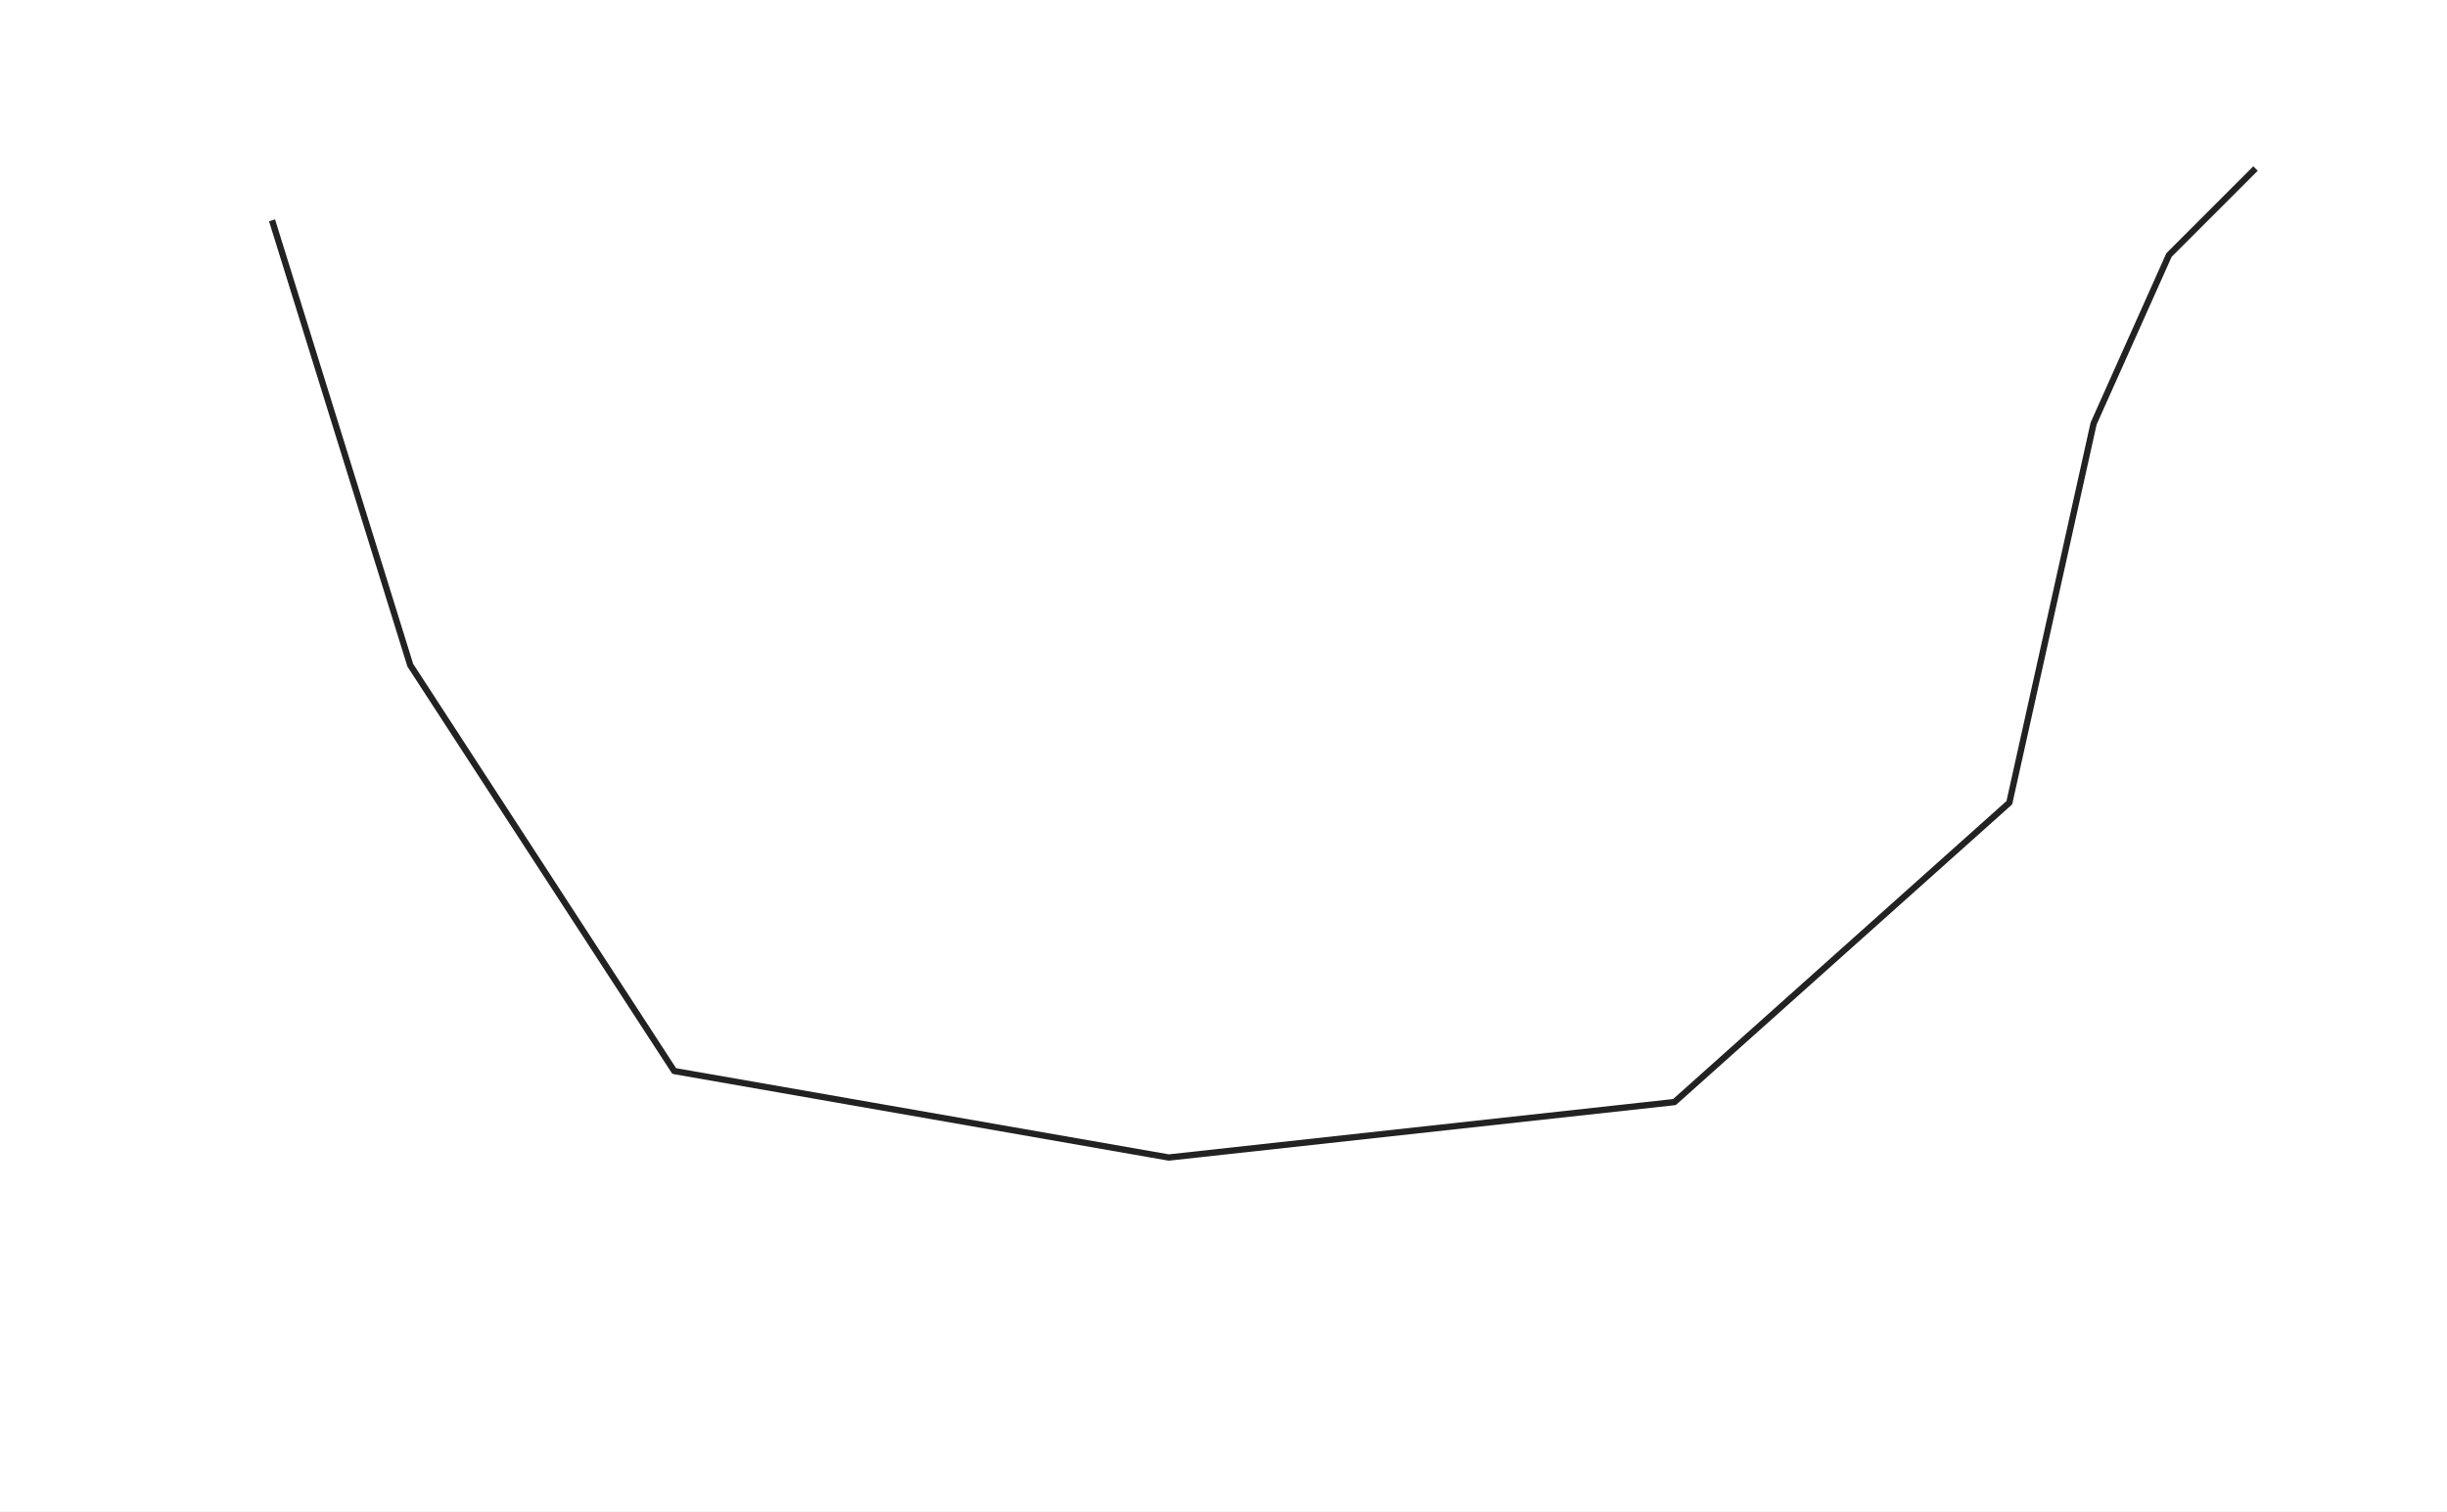
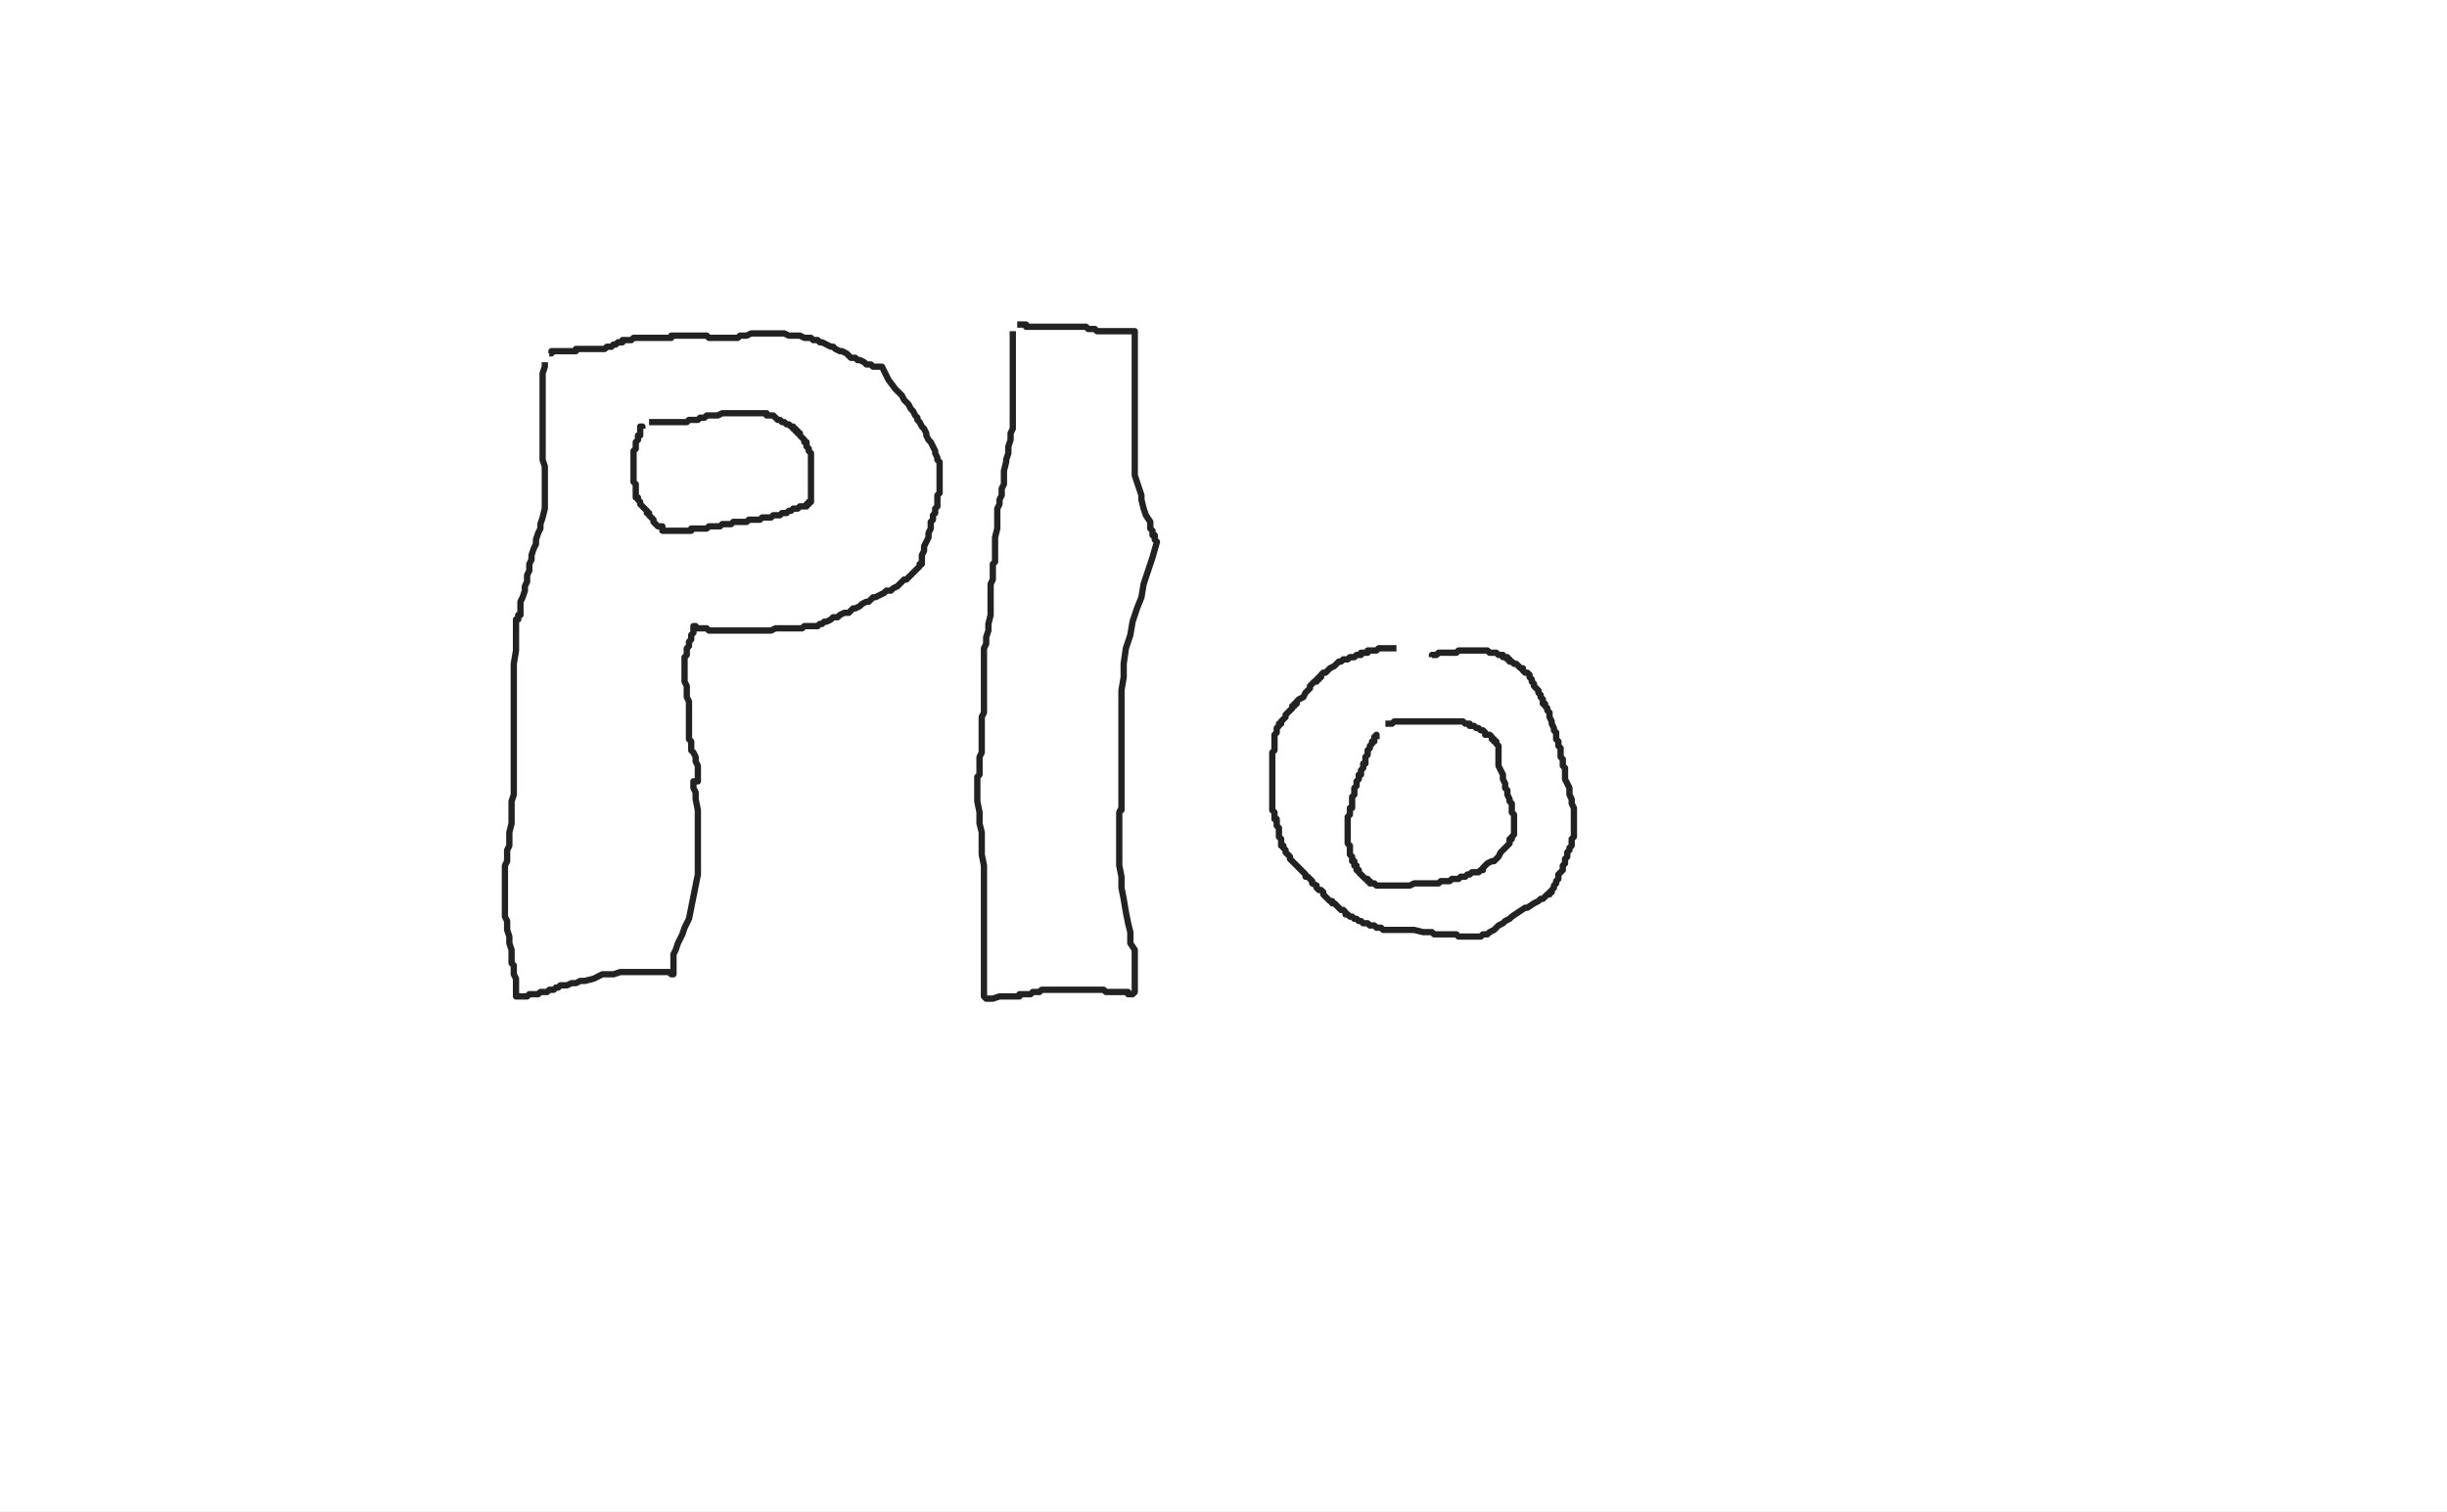
- <svg xmlns="http://www.w3.org/2000/svg" width="777" height="480" style="">
+ <svg xmlns="http://www.w3.org/2000/svg" width="777" height="480">
  <rect id="backgroundrect" width="100%" height="100%" x="0" y="0" fill="#FFFFFF" stroke="none" />
  <g style="" class="currentLayer">
-     <path fill="none" fill-opacity="1" stroke="#222222" stroke-opacity="1" stroke-width="2" stroke-dasharray="none" stroke-linejoin="round" stroke-linecap="butt" stroke-dashoffset="" fill-rule="nonzero" opacity="1" marker-start="" marker-mid="" marker-end="" id="svg_1" d="M 86.383 69.972 L 130.282 211.268 L 214.085 340.141 L 371.127 367.606 L 531.69 350 L 638.028 254.93 L 664.789 134.507 L 688.732 80.986 L 716.197 53.521" style="color: rgb(0, 0, 0);" />
+     <polyline fill="none" stroke="#222222" stroke-width="2" stroke-linejoin="round" stroke-dashoffset="" fill-rule="nonzero" marker-start="" marker-mid="" marker-end="" id="svg_1" points="173.003,115.042 173.003,115.042 173.003,115.746 173.003,116.451 172.299,118.563 172.299,119.972 172.299,122.084 172.299,123.493 172.299,124.901 172.299,127.014 172.299,129.127 172.299,131.239 172.299,133.352 172.299,134.761 172.299,136.873 172.299,138.282 172.299,140.394 172.299,143.211 172.299,143.915 172.299,146.028 173.003,148.141 173.003,149.549 173.003,150.958 173.003,153.07 173.003,154.479 173.003,157.296 173.003,158 173.003,159.408 173.003,161.521 172.299,164.338 171.594,166.451 171.594,167.859 170.89,169.268 170.186,171.38 170.186,172.789 169.482,174.197 168.777,176.31 168.777,177.718 168.073,179.127 168.073,181.239 167.369,182.648 167.369,184.761 166.665,186.169 166.665,187.577 165.961,189.69 165.256,191.099 165.256,192.507 165.256,193.915 165.256,195.324 164.552,195.324 164.552,196.028 164.552,196.732 164.552,196.732 164.552,196.732 164.552,196.732 164.552,196.732 163.848,196.732 163.848,196.732 163.848,198.141 163.848,199.549 163.848,200.958 163.848,203.775 163.848,206.592 163.144,210.817 163.144,215.746 163.144,220.676 163.144,225.606 163.144,229.831 163.144,231.944 163.144,235.465 163.144,238.282 163.144,241.099 163.144,243.211 163.144,246.732 163.144,247.437 163.144,249.549 163.144,250.958 163.144,252.366 162.439,254.479 162.439,256.592 162.439,258 162.439,260.113 162.439,261.521 161.735,264.338 161.735,265.746 161.735,267.155 161.735,268.563 161.031,269.972 161.031,271.38 161.031,272.789 161.031,273.493 160.327,274.901 160.327,275.606 160.327,276.31 160.327,277.014 160.327,277.718 160.327,278.423 160.327,279.127 160.327,279.831 160.327,279.831 160.327,280.535 160.327,281.239 160.327,281.944 160.327,282.648 160.327,283.352 160.327,283.352 160.327,284.056 160.327,284.056 160.327,284.761 160.327,284.761 160.327,284.761 160.327,284.761 160.327,285.465 160.327,286.873 160.327,288.986 160.327,291.099 161.031,292.507 161.031,294.62 161.031,295.324 161.735,297.437 161.735,299.549 162.439,301.662 162.439,303.775 162.439,305.887 163.144,306.592 163.144,308.704 163.144,309.408 163.848,310.817 163.848,311.521 163.848,312.225 163.848,313.634 163.848,313.634 163.848,314.338 163.848,314.338 163.848,315.042 163.848,315.042 163.848,315.042 163.848,315.042 163.848,315.746 163.848,315.746 163.848,315.746 163.848,315.746 163.848,316.451 163.848,316.451 163.848,316.451 163.848,316.451 164.552,316.451 165.256,316.451 165.961,316.451 166.665,316.451 167.369,316.451 168.073,315.746 168.777,315.746 170.186,315.746 170.89,315.746 171.594,315.042 173.003,315.042 173.707,315.042 174.411,314.338 175.115,314.338 175.82,314.338 176.524,313.634 177.228,313.634 177.932,312.93 179.341,312.93 180.045,312.93 181.454,312.225 182.862,312.225 184.27,311.521 185.679,311.521 188.496,310.817 189.904,310.113 191.313,309.408 193.425,309.408 194.834,309.408 196.946,308.704 198.355,308.704 199.763,308.704 200.468,308.704 201.172,308.704 201.876,308.704 202.58,308.704 202.58,308.704 203.284,308.704 203.989,308.704 203.989,308.704 203.989,308.704 204.693,308.704 204.693,308.704 205.397,308.704 205.397,308.704 205.397,308.704 206.101,308.704 206.101,308.704 206.101,308.704 206.101,308.704 206.806,308.704 206.806,308.704 206.806,308.704 207.51,308.704 208.214,308.704 208.918,308.704 209.623,308.704 210.327,308.704 211.031,308.704 211.735,308.704 212.439,308.704 212.439,308.704 213.144,309.408 213.144,309.408 213.144,309.408 213.848,309.408 213.848,309.408 213.848,308.704 213.848,308 213.848,308 213.848,306.592 213.848,305.183 213.848,303.07 214.552,301.662 215.256,299.549 216.665,296.732 217.369,294.62 218.777,291.803 219.482,288.282 220.186,284.761 220.89,281.239 221.594,277.718 221.594,274.197 221.594,269.972 221.594,265.746 221.594,262.225 221.594,258.704 221.594,257.296 220.89,253.775 220.89,251.662 220.186,250.253 220.186,248.141 220.186,248.141 220.89,248.141 220.89,248.141 220.89,248.141 220.89,248.141 221.594,248.141 221.594,248.141 221.594,248.141 221.594,248.141 221.594,248.141 221.594,247.437 221.594,246.732 221.594,245.324 221.594,244.62 221.594,243.211 220.89,241.803 220.89,240.394 220.186,238.986 219.482,238.282 219.482,236.873 219.482,235.465 218.777,234.761 218.777,234.056 218.777,232.648 218.777,231.944 218.777,231.239 218.777,229.831 218.777,228.423 218.777,227.014 218.777,225.606 218.777,224.197 218.777,222.789 218.073,221.38 218.073,219.972 218.073,218.563 218.073,217.859 217.369,216.451 217.369,215.042 217.369,214.338 217.369,213.634 217.369,212.93 217.369,212.225 217.369,211.521 217.369,211.521 217.369,210.817 217.369,210.113 217.369,209.408 217.369,208.704 218.073,208 218.073,206.592 218.073,205.887 218.777,205.183 218.777,203.775 219.482,203.07 219.482,202.366 219.482,201.662 220.186,200.958 220.186,200.254 220.186,200.254 220.186,199.549 220.186,199.549 220.186,199.549 220.186,198.845 220.186,198.845 220.89,198.845 220.89,198.845 220.89,198.845 220.89,198.845 220.89,198.845 220.89,199.549 221.594,199.549 221.594,199.549 222.299,199.549 223.003,199.549 224.411,199.549 225.115,200.254 225.82,200.254 226.524,200.254 227.932,200.254 227.932,200.254 229.341,200.254 230.045,200.254 230.749,200.254 231.454,200.254 232.158,200.254 232.862,200.254 234.27,200.254 235.679,200.254 237.792,200.254 239.2,200.254 239.904,200.254 242.017,200.254 243.425,200.254 244.834,200.254 246.242,199.549 246.946,199.549 247.651,199.549 249.059,199.549 249.763,199.549 250.468,199.549 251.172,199.549 251.876,199.549 252.58,199.549 253.989,199.549 254.693,199.549 255.397,198.845 256.806,198.845 257.51,198.845 258.214,198.845 259.623,198.845 260.327,198.141 261.031,198.141 261.735,197.437 262.439,197.437 263.848,196.732 264.552,196.028 265.961,196.028 266.665,195.324 268.073,194.62 269.482,194.62 270.186,193.915 270.89,193.211 271.594,193.211 273.003,192.507 273.003,192.507 273.707,191.803 275.115,191.099 275.82,191.099 277.228,189.69 277.932,189.69 279.341,188.986 280.749,188.282 281.454,187.577 282.862,187.577 283.566,186.873 284.975,186.169 285.679,185.465 286.383,184.761 287.087,184.056 287.792,184.056 288.496,183.352 289.2,182.648 289.904,181.944 291.313,180.535 292.017,179.831 292.017,179.127 292.721,179.127 292.721,179.127 292.721,179.127 292.721,179.127 292.721,178.423 292.721,177.718 292.721,176.31 293.425,174.901 293.425,173.493 294.13,172.084 294.834,170.676 294.834,169.268 295.538,167.859 295.538,167.155 295.538,165.746 296.242,165.042 296.242,164.338 296.242,163.634 296.946,162.93 296.946,162.225 296.946,162.225 296.946,161.521 297.651,160.817 297.651,160.113 297.651,159.408 297.651,158 297.651,157.296 298.355,156.592 298.355,155.887 298.355,154.479 298.355,153.775 298.355,153.07 298.355,152.366 298.355,151.662 298.355,150.254 298.355,149.549 298.355,148.845 298.355,148.141 298.355,146.732 297.651,146.028 297.651,145.324 296.946,143.915 296.946,143.211 296.242,141.803 295.538,140.394 294.834,139.69 294.13,138.282 294.13,137.577 293.425,136.169 292.721,135.465 292.017,134.056 291.313,133.352 291.313,132.648 290.608,131.944 289.904,130.535 289.2,129.831 288.496,128.423 287.087,127.014 286.383,125.606 284.975,124.197 284.27,123.493 282.158,120.676 281.454,119.268 280.045,116.451 280.045,116.451 279.341,116.451 278.637,116.451 277.932,116.451 277.228,116.451 276.524,115.746 275.82,115.746 275.115,115.746 274.411,115.042 273.003,114.338 272.299,114.338 271.594,113.634 270.186,113.634 269.482,112.93 268.777,112.225 267.369,111.521 266.665,111.521 265.256,110.817 264.552,110.113 263.848,110.113 262.439,109.408 261.031,108.704 260.327,108.704 259.623,108 258.214,108 257.51,107.296 256.806,107.296 255.397,107.296 253.989,106.592 253.284,106.592 251.876,106.592 250.468,106.592 249.059,105.887 247.651,105.887 246.242,105.887 245.538,105.887 244.834,105.887 243.425,105.887 242.721,105.887 242.017,105.887 240.608,105.887 239.904,105.887 239.2,105.887 238.496,105.887 237.087,106.592 236.383,106.592 234.975,106.592 234.27,107.296 233.566,107.296 232.158,107.296 232.158,107.296 231.454,107.296 230.749,107.296 230.045,107.296 229.341,107.296 228.637,107.296 227.932,107.296 226.524,107.296 225.115,107.296 224.411,106.592 223.707,106.592 223.003,106.592 221.594,106.592 220.89,106.592 220.186,106.592 219.482,106.592 218.073,106.592 217.369,106.592 216.665,106.592 215.961,106.592 215.961,106.592 215.256,106.592 214.552,106.592 213.848,106.592 213.144,106.592 213.144,107.296 212.439,107.296 211.735,107.296 211.031,107.296 210.327,107.296 209.623,107.296 209.623,107.296 208.918,107.296 208.214,107.296 207.51,107.296 207.51,107.296 206.806,107.296 206.101,107.296 205.397,107.296 205.397,107.296 204.693,107.296 203.989,107.296 203.284,107.296 202.58,107.296 201.876,107.296 201.172,107.296 201.172,107.296 200.468,108 199.763,108 199.059,108 198.355,108 197.651,108 197.651,108.704 196.946,108.704 196.242,108.704 195.538,109.408 194.834,109.408 194.834,109.408 194.13,110.113 193.425,110.113 192.721,110.113 192.721,110.113 192.017,110.817 192.017,110.817 192.017,110.817 192.017,110.817 191.313,110.817 191.313,110.817 191.313,110.817 190.608,110.817 190.608,110.817 190.608,110.817 190.608,110.817 189.904,110.817 189.904,110.817 189.904,110.817 189.2,110.817 189.2,110.817 189.2,110.817 189.2,110.817 188.496,110.817 188.496,110.817 187.792,110.817 187.792,110.817 187.087,110.817 187.087,110.817 186.383,110.817 186.383,110.817 185.679,110.817 185.679,110.817 185.679,110.817 184.975,110.817 184.975,110.817 184.27,110.817 184.27,110.817 184.27,110.817 183.566,110.817 183.566,110.817 182.862,110.817 182.862,111.521 182.862,111.521 182.158,111.521 182.158,111.521 181.454,111.521 181.454,111.521 181.454,111.521 180.749,111.521 180.749,111.521 180.749,111.521 180.045,111.521 180.045,111.521 180.045,111.521 179.341,111.521 179.341,111.521 179.341,111.521 179.341,111.521 178.637,111.521 178.637,111.521 178.637,111.521 177.932,111.521 177.932,111.521 177.932,111.521 177.228,111.521 177.228,111.521 177.228,111.521 177.228,111.521 176.524,111.521 176.524,111.521 176.524,111.521 176.524,111.521 175.82,111.521 175.82,111.521 175.82,111.521 175.82,111.521 175.115,111.521 175.115,111.521 175.115,111.521 175.115,111.521 175.115,112.225 174.411,112.225 174.411,112.225 174.411,112.225 174.411,112.225 " style="color: rgb(0, 0, 0);" />
+     <polyline fill="none" stroke="#222222" stroke-width="2" stroke-linejoin="round" stroke-dashoffset="" fill-rule="nonzero" marker-start="" marker-mid="" marker-end="" id="svg_2" points="206.101,134.056 206.806,134.056 206.806,134.056 206.806,134.056 207.51,134.056 208.214,134.056 208.214,134.056 208.918,134.056 209.623,134.056 210.327,134.056 211.735,134.056 212.439,134.056 213.144,134.056 213.848,134.056 214.552,134.056 215.256,134.056 215.961,134.056 216.665,134.056 217.369,134.056 217.369,134.056 218.073,134.056 218.777,133.352 218.777,133.352 219.482,133.352 220.186,133.352 220.186,133.352 220.89,133.352 220.89,133.352 221.594,133.352 221.594,133.352 222.299,132.648 223.003,132.648 223.707,132.648 224.411,131.944 225.115,131.944 225.82,131.944 226.524,131.944 227.228,131.944 227.932,131.944 229.341,131.239 230.045,131.239 230.749,131.239 231.454,131.239 232.862,131.239 233.566,131.239 234.27,131.239 234.975,131.239 235.679,131.239 236.383,131.239 237.087,131.239 237.087,131.239 237.792,131.239 237.792,131.239 238.496,131.239 238.496,131.239 239.2,131.239 239.904,131.239 239.904,131.239 239.904,131.239 240.608,131.239 240.608,131.239 240.608,131.239 241.313,131.239 241.313,131.239 242.017,131.239 242.017,131.239 242.721,131.239 242.721,131.239 243.425,131.239 243.425,131.944 244.13,131.944 244.13,131.944 244.834,131.944 245.538,131.944 245.538,131.944 245.538,131.944 246.242,132.648 246.242,132.648 246.242,132.648 246.946,133.352 246.946,133.352 247.651,133.352 247.651,133.352 247.651,133.352 248.355,134.056 249.059,134.056 249.059,134.056 249.763,134.761 250.468,134.761 250.468,134.761 251.172,135.465 251.172,135.465 251.876,135.465 251.876,135.465 251.876,136.169 252.58,136.169 252.58,136.169 252.58,136.873 252.58,136.873 253.284,136.873 253.284,137.577 253.989,137.577 253.989,138.282 253.989,138.282 254.693,138.986 254.693,138.986 255.397,139.69 255.397,139.69 255.397,140.394 255.397,140.394 256.101,140.394 256.101,141.099 256.101,141.803 256.101,141.803 256.806,142.507 256.806,142.507 256.806,143.211 256.806,143.211 257.51,143.915 257.51,144.62 257.51,145.324 257.51,146.028 257.51,146.732 257.51,147.437 257.51,148.141 257.51,148.845 257.51,149.549 257.51,150.958 257.51,151.662 257.51,152.366 257.51,153.775 257.51,154.479 257.51,155.183 257.51,155.887 257.51,156.592 257.51,157.296 257.51,157.296 257.51,158 257.51,158.704 257.51,158.704 257.51,158.704 257.51,159.408 256.806,159.408 256.806,159.408 256.806,160.113 256.806,160.113 256.101,160.113 256.101,160.113 256.101,160.113 256.101,160.817 256.101,160.817 256.101,160.817 255.397,160.817 254.693,160.817 254.693,160.817 253.989,160.817 253.284,161.521 252.58,161.521 251.876,161.521 251.172,162.225 250.468,162.225 249.763,162.93 249.059,162.93 248.355,162.93 248.355,162.93 247.651,163.634 246.946,163.634 246.242,163.634 245.538,163.634 244.834,164.338 244.13,164.338 243.425,164.338 242.721,164.338 242.017,164.338 241.313,165.042 240.608,165.042 239.904,165.042 239.2,165.042 237.792,165.042 237.087,165.746 236.383,165.746 234.975,165.746 234.27,165.746 232.862,165.746 232.158,166.451 230.749,166.451 230.045,166.451 229.341,166.451 228.637,167.155 227.932,167.155 227.228,167.155 226.524,167.155 225.82,167.155 225.115,167.155 224.411,167.859 223.707,167.859 223.003,167.859 222.299,167.859 221.594,167.859 220.89,167.859 220.186,167.859 219.482,167.859 219.482,168.563 218.777,168.563 218.073,168.563 217.369,168.563 217.369,168.563 216.665,168.563 216.665,168.563 215.961,168.563 215.961,168.563 215.256,168.563 215.256,168.563 214.552,168.563 214.552,168.563 213.848,168.563 213.848,168.563 213.144,168.563 213.144,168.563 213.144,168.563 213.144,168.563 212.439,168.563 212.439,168.563 212.439,168.563 212.439,168.563 211.735,168.563 211.735,168.563 211.735,168.563 211.031,168.563 211.031,168.563 211.031,168.563 211.031,168.563 210.327,168.563 210.327,168.563 210.327,167.859 210.327,167.859 210.327,167.859 210.327,167.155 209.623,167.155 208.918,167.155 208.918,167.155 208.214,166.451 207.51,165.746 207.51,165.042 206.806,164.338 206.806,164.338 206.101,163.634 206.101,162.93 205.397,162.93 205.397,162.93 205.397,162.225 204.693,161.521 204.693,161.521 204.693,161.521 203.989,160.817 203.989,160.817 203.284,160.113 203.284,160.113 203.284,160.113 203.284,159.408 203.284,159.408 202.58,158.704 202.58,158.704 202.58,158 202.58,158 201.876,158 201.876,157.296 201.876,156.592 201.876,156.592 201.876,155.887 201.876,155.887 201.876,155.183 201.876,155.183 201.876,155.183 201.876,154.479 201.876,153.775 201.876,153.775 201.876,153.775 201.172,153.07 201.172,152.366 201.172,152.366 201.172,152.366 201.172,151.662 201.172,151.662 201.172,151.662 201.172,151.662 201.172,150.958 201.172,150.958 201.172,150.958 201.172,150.958 201.172,150.254 201.172,150.254 201.172,149.549 201.172,149.549 201.172,149.549 201.172,148.845 201.172,148.845 201.172,148.845 201.172,148.141 201.172,148.141 201.172,147.437 201.172,147.437 201.172,147.437 201.172,146.732 201.172,146.732 201.172,146.028 201.172,146.028 201.172,146.028 201.172,145.324 201.172,145.324 201.172,145.324 201.172,144.62 201.172,144.62 201.172,143.915 201.172,143.915 201.172,143.915 201.172,143.211 201.172,143.211 201.172,143.211 201.876,142.507 201.876,142.507 201.876,142.507 201.876,142.507 201.876,141.803 201.876,141.803 201.876,141.803 201.876,141.803 201.876,141.099 201.876,141.099 201.876,141.099 201.876,141.099 201.876,140.394 201.876,140.394 201.876,140.394 202.58,139.69 202.58,139.69 202.58,139.69 202.58,139.69 202.58,138.986 202.58,138.986 202.58,138.986 202.58,138.986 202.58,138.986 202.58,138.282 203.284,138.282 203.284,138.282 203.284,138.282 203.284,138.282 203.284,137.577 203.284,137.577 203.284,137.577 203.284,137.577 203.284,136.873 203.284,136.873 203.284,136.873 203.284,136.873 203.284,136.169 203.284,136.169 203.284,136.169 203.284,136.169 203.284,135.465 203.989,135.465 203.989,135.465 203.989,135.465 203.989,136.169 " style="color: rgb(0, 0, 0);" />
+     <polyline fill="none" stroke="#222222" stroke-width="2" stroke-linejoin="round" stroke-dashoffset="" fill-rule="nonzero" marker-start="" marker-mid="" marker-end="" id="svg_3" points="321.594,105.183 321.594,105.887 321.594,107.296 321.594,108 321.594,109.408 321.594,110.817 321.594,111.521 321.594,112.225 321.594,113.634 321.594,114.338 321.594,115.042 321.594,115.042 321.594,115.746 321.594,116.451 321.594,117.155 321.594,118.563 321.594,120.676 321.594,122.084 321.594,123.493 321.594,124.901 321.594,127.014 321.594,128.423 321.594,129.831 321.594,131.239 321.594,132.648 321.594,133.352 321.594,134.056 321.594,135.465 321.594,136.169 320.89,137.577 320.89,139.69 320.186,141.803 320.186,143.915 319.482,146.028 319.482,146.732 318.777,149.549 318.777,151.662 318.777,153.775 318.073,155.183 318.073,157.296 317.369,158.704 317.369,160.113 316.665,161.521 316.665,162.225 316.665,162.93 316.665,162.93 316.665,164.338 316.665,165.042 316.665,166.451 316.665,167.859 315.961,170.676 315.961,172.084 315.961,174.197 315.961,178.423 315.256,179.127 315.256,181.944 315.256,184.056 314.552,185.465 314.552,187.577 314.552,189.69 314.552,191.803 314.552,193.915 314.552,195.324 313.848,198.141 313.848,200.254 313.144,202.366 313.144,204.479 312.439,205.887 312.439,208.704 312.439,210.817 312.439,212.225 312.439,214.338 312.439,215.746 312.439,217.155 312.439,219.268 312.439,219.972 312.439,222.084 312.439,223.493 312.439,224.901 312.439,226.31 311.735,227.718 311.735,229.831 311.735,231.239 311.735,232.648 311.735,234.056 311.735,236.169 311.735,237.577 311.735,238.986 311.031,240.394 311.031,241.803 311.031,243.211 311.031,243.915 311.031,245.324 311.031,246.028 310.327,246.732 310.327,247.437 310.327,247.437 310.327,249.549 310.327,250.958 310.327,253.07 310.327,254.479 311.031,258 311.031,261.521 311.735,264.338 311.735,268.563 311.735,271.38 312.439,274.901 312.439,276.31 312.439,279.127 312.439,281.239 312.439,283.352 312.439,285.465 312.439,286.873 312.439,288.282 312.439,289.69 312.439,291.803 312.439,293.915 312.439,296.028 312.439,298.845 312.439,300.958 312.439,303.07 312.439,305.183 312.439,307.296 312.439,309.408 312.439,311.521 312.439,312.93 312.439,313.634 312.439,315.042 312.439,315.746 312.439,316.451 313.144,317.155 313.848,317.155 314.552,317.155 315.256,317.155 317.369,316.451 319.482,316.451 320.186,316.451 320.89,316.451 321.594,316.451 322.299,316.451 323.707,316.451 323.707,315.746 325.115,315.746 325.82,315.746 327.228,315.746 327.932,315.042 328.637,315.042 330.045,315.042 330.749,314.338 331.454,314.338 332.862,314.338 333.566,314.338 334.27,314.338 336.383,314.338 337.792,314.338 339.2,314.338 341.313,314.338 342.721,314.338 344.13,314.338 345.538,314.338 346.946,314.338 347.651,314.338 348.355,314.338 349.763,314.338 350.468,314.338 351.172,315.042 351.172,315.042 351.876,315.042 352.58,315.042 352.58,315.042 353.284,315.042 353.284,315.042 353.989,315.042 354.693,315.042 355.397,315.042 355.397,315.042 356.101,315.042 356.806,315.042 356.806,315.042 357.51,315.042 358.214,315.042 358.214,315.746 358.918,315.746 358.918,315.746 358.918,315.746 358.918,315.746 359.623,315.746 359.623,315.746 359.623,315.746 359.623,315.746 359.623,315.746 360.327,315.042 360.327,314.338 360.327,313.634 360.327,312.93 360.327,311.521 360.327,310.817 360.327,308 360.327,306.592 360.327,304.479 360.327,301.662 358.918,299.549 358.918,296.028 358.214,293.211 357.51,289.69 356.806,285.465 356.101,281.944 356.101,278.423 355.397,274.901 355.397,271.38 355.397,269.268 355.397,266.451 355.397,262.225 355.397,260.113 355.397,258 356.101,256.592 356.101,256.592 356.101,256.592 356.101,256.592 356.101,256.592 356.101,257.296 356.101,257.296 356.101,256.592 356.101,255.183 356.101,254.479 356.101,253.07 356.101,251.662 356.101,249.549 356.101,248.141 356.101,246.028 356.101,242.507 356.101,240.394 356.101,237.577 356.101,235.465 356.101,232.648 356.101,229.831 356.101,226.31 356.101,222.789 356.101,219.268 356.806,215.042 356.806,210.817 357.51,205.887 358.918,201.662 359.623,197.437 361.031,193.211 362.439,189.69 363.144,185.465 364.552,181.239 365.961,177.014 367.369,172.084 367.369,172.084 366.665,171.38 366.665,169.972 365.961,169.972 365.961,168.563 365.256,167.859 365.256,165.746 363.848,163.634 363.144,161.521 362.439,158.704 362.439,157.296 361.735,155.183 361.031,153.07 360.327,150.958 360.327,148.845 360.327,147.437 360.327,146.028 360.327,144.62 360.327,143.211 360.327,141.803 360.327,140.394 360.327,138.986 360.327,138.282 360.327,136.873 360.327,135.465 360.327,134.761 360.327,134.056 360.327,132.648 360.327,131.239 360.327,130.535 360.327,129.127 360.327,127.718 360.327,127.014 360.327,125.606 360.327,124.197 360.327,123.493 360.327,122.084 360.327,121.38 360.327,120.676 360.327,119.268 360.327,119.268 360.327,118.563 360.327,117.859 360.327,116.451 360.327,115.746 360.327,114.338 360.327,113.634 360.327,112.225 360.327,110.817 360.327,110.113 360.327,109.408 360.327,108.704 360.327,108.704 360.327,108 360.327,108 360.327,107.296 360.327,107.296 360.327,107.296 360.327,107.296 360.327,107.296 360.327,106.592 360.327,106.592 360.327,106.592 360.327,106.592 360.327,105.887 360.327,105.887 360.327,105.887 360.327,105.887 360.327,105.887 360.327,105.183 360.327,105.183 359.623,105.183 358.918,105.183 358.918,105.183 358.214,105.183 358.214,105.183 357.51,105.183 357.51,105.183 356.806,105.183 356.806,105.183 356.101,105.183 356.101,105.183 355.397,105.183 355.397,105.183 355.397,105.183 354.693,105.183 354.693,105.183 353.989,105.183 353.989,105.183 353.284,105.183 352.58,105.183 352.58,105.183 351.876,105.183 351.172,105.183 351.172,105.183 350.468,105.183 350.468,105.183 349.763,105.183 349.763,105.183 349.059,105.183 349.059,105.183 349.059,105.183 348.355,105.183 347.651,104.479 347.651,104.479 347.651,104.479 346.946,104.479 346.242,104.479 346.242,104.479 346.242,104.479 345.538,104.479 344.834,103.775 344.13,103.775 344.13,103.775 343.425,103.775 343.425,103.775 342.721,103.775 342.721,103.775 342.017,103.775 341.313,103.775 341.313,103.775 341.313,103.775 341.313,103.775 340.608,103.775 340.608,103.775 340.608,103.775 340.608,103.775 339.904,103.775 339.904,103.775 339.904,103.775 339.2,103.775 339.2,103.775 339.2,103.775 339.2,103.775 338.496,103.775 338.496,103.775 337.792,103.775 337.792,103.775 337.792,103.775 337.087,103.775 337.087,103.775 337.087,103.775 336.383,103.775 336.383,103.775 336.383,103.775 336.383,103.775 335.679,103.775 335.679,103.775 335.679,103.775 334.975,103.775 334.975,103.775 334.27,103.775 334.27,103.775 333.566,103.775 333.566,103.775 333.566,103.775 332.862,103.775 332.862,103.775 332.862,103.775 332.158,103.775 332.158,103.775 332.158,103.775 332.158,103.775 331.454,103.775 331.454,103.775 331.454,103.775 330.749,103.775 330.749,103.775 330.749,103.775 330.749,103.775 330.045,103.775 330.045,103.775 330.045,103.775 330.045,103.775 329.341,103.775 329.341,103.775 329.341,103.775 329.341,103.775 328.637,103.775 328.637,103.775 328.637,103.775 328.637,103.775 327.932,103.775 327.932,103.775 327.932,103.775 327.932,103.775 327.228,103.775 327.228,103.775 327.228,103.775 326.524,103.775 326.524,103.775 326.524,103.775 326.524,103.775 325.82,103.775 325.82,103.07 325.82,103.07 325.82,103.07 325.115,103.07 325.115,103.07 325.115,103.07 324.411,103.07 324.411,103.07 324.411,103.07 324.411,103.07 324.411,103.07 323.707,103.07 323.707,103.07 323.707,103.07 323.707,103.07 323.707,103.07 323.003,103.07 323.003,103.07 " style="color: rgb(0, 0, 0);" />
+     <polyline fill="none" stroke="#222222" stroke-width="2" stroke-linejoin="round" stroke-dashoffset="" fill-rule="nonzero" marker-start="" marker-mid="" marker-end="" id="svg_4" points="443.425,205.887 443.425,205.887 443.425,205.887 442.721,205.887 442.721,205.887 442.017,205.887 441.313,205.887 441.313,205.887 440.608,205.887 440.608,205.887 439.904,205.887 439.2,205.887 438.496,205.887 437.792,205.887 437.792,205.887 437.087,206.592 436.383,206.592 435.679,206.592 434.975,206.592 434.27,206.592 434.27,207.296 433.566,207.296 432.862,207.296 432.158,207.296 432.158,208 431.453,208 430.749,208 430.045,208.704 429.341,208.704 428.637,208.704 427.932,209.408 427.228,209.408 426.524,209.408 425.82,210.113 425.115,210.113 424.411,210.817 423.707,211.521 422.299,212.225 421.594,212.93 420.89,213.634 420.186,213.634 419.482,214.338 419.482,215.042 418.777,215.042 418.777,215.746 418.073,215.746 418.073,216.451 417.369,216.451 416.665,217.155 415.961,217.859 415.961,218.563 415.256,219.268 414.552,219.972 413.848,221.38 412.439,222.084 412.439,222.084 411.735,222.789 411.735,223.493 411.031,223.493 411.031,224.197 410.327,224.197 410.327,224.901 410.327,224.901 409.623,225.606 408.918,226.31 408.918,226.31 408.214,227.014 408.214,227.718 407.51,228.423 406.806,229.127 406.806,229.127 406.806,229.127 406.806,229.831 406.806,229.831 406.101,229.831 406.101,230.535 406.101,230.535 406.101,230.535 405.397,231.239 405.397,231.944 405.397,231.944 405.397,232.648 404.693,233.352 404.693,233.352 404.693,234.056 404.693,234.056 404.693,234.056 404.693,234.761 404.693,235.465 404.693,236.169 404.693,237.577 404.693,238.282 403.989,238.986 403.989,239.69 403.989,241.099 403.989,241.803 403.989,242.507 403.989,243.915 403.989,244.62 403.989,245.324 403.989,246.732 403.989,247.437 403.989,248.141 403.989,248.845 403.989,249.549 403.989,250.253 403.989,251.662 403.989,252.366 403.989,253.775 403.989,255.183 403.989,255.887 403.989,257.296 404.693,258 404.693,259.408 404.693,260.113 405.397,260.113 405.397,260.817 405.397,261.521 405.397,262.225 406.101,262.93 406.101,263.634 406.101,264.338 406.101,265.042 406.101,265.746 406.806,266.451 406.806,267.155 406.806,267.155 406.806,267.859 406.806,268.563 407.51,268.563 407.51,269.268 407.51,269.268 407.51,269.268 408.214,269.972 408.214,269.972 408.214,270.676 408.214,270.676 408.918,271.38 408.918,271.38 409.623,272.084 409.623,272.789 410.327,273.493 410.327,273.493 411.031,274.197 411.735,274.901 412.439,275.606 413.144,276.31 413.144,276.31 413.848,277.014 414.552,277.718 414.552,278.423 415.256,278.423 415.961,279.127 416.665,279.831 416.665,280.535 418.073,281.239 418.073,281.944 418.777,282.648 419.482,282.648 420.186,283.352 420.186,284.056 420.89,284.761 421.594,285.465 421.594,285.465 422.299,286.169 423.003,286.169 423.003,286.873 423.707,286.873 424.411,287.577 425.115,288.282 425.115,288.282 425.82,288.986 426.524,288.986 427.228,289.69 427.228,290.394 427.932,290.394 428.637,291.099 429.341,291.099 430.045,291.803 430.749,291.803 431.453,292.507 432.158,292.507 432.862,293.211 433.566,293.211 434.27,293.211 434.975,293.915 436.383,293.915 437.087,294.62 437.087,294.62 438.496,294.62 439.2,295.324 439.904,295.324 439.904,295.324 440.608,295.324 440.608,295.324 441.313,295.324 442.721,295.324 443.425,295.324 444.834,295.324 446.242,295.324 449.059,295.324 451.876,296.028 453.284,296.028 454.693,296.028 455.397,296.732 456.806,296.732 458.214,296.732 458.918,296.732 460.327,296.732 461.031,296.732 462.439,296.732 463.144,297.437 463.848,297.437 464.552,297.437 465.256,297.437 465.961,297.437 466.665,297.437 467.369,297.437 468.073,297.437 468.777,297.437 469.482,297.437 470.186,297.437 470.89,296.732 472.299,296.732 473.003,296.028 474.411,295.324 475.115,294.62 475.82,293.915 477.228,293.211 477.932,292.507 479.341,291.803 480.045,291.099 482.158,289.69 484.27,288.282 484.975,288.282 487.087,286.873 488.496,286.169 489.2,285.465 489.904,285.465 491.313,284.056 492.017,284.056 492.017,283.352 492.721,283.352 492.721,282.648 492.721,282.648 493.425,281.944 493.425,281.239 494.13,280.535 494.13,280.535 494.13,279.831 494.834,279.127 494.834,278.423 494.834,277.718 495.538,277.014 496.242,276.31 496.242,274.901 496.946,274.197 496.946,273.493 496.946,272.789 497.651,272.084 497.651,271.38 497.651,270.676 498.355,269.972 498.355,269.972 498.355,269.268 499.059,268.563 499.059,268.563 499.059,267.859 499.059,267.155 499.059,267.155 499.059,266.451 499.763,265.746 499.763,264.338 499.763,263.634 499.763,262.93 499.763,262.225 499.763,260.817 499.763,260.113 499.763,259.408 499.763,258 499.763,256.592 499.059,255.183 499.059,253.775 498.355,252.366 498.355,251.662 498.355,250.253 497.651,248.845 496.946,247.437 496.946,246.732 496.946,245.324 496.946,243.915 496.242,243.211 496.242,241.803 496.242,241.099 495.538,240.394 495.538,239.69 495.538,238.282 495.538,237.577 494.834,236.873 494.834,236.169 494.834,235.465 494.13,234.761 494.13,234.056 494.13,232.648 493.425,231.944 493.425,231.239 492.721,229.831 492.721,229.127 492.017,227.718 492.017,227.014 492.017,226.31 491.313,225.606 491.313,224.901 490.608,224.197 490.608,223.493 489.904,223.493 489.904,222.789 489.904,222.084 489.2,221.38 489.2,220.676 488.496,219.972 488.496,219.268 487.792,218.563 487.087,217.859 487.087,217.155 486.383,216.451 486.383,215.746 485.679,215.042 485.679,214.338 484.975,213.634 484.27,213.634 484.27,213.634 483.566,212.93 483.566,212.225 482.862,212.225 482.862,212.225 482.158,211.521 481.453,210.817 480.749,210.817 480.749,210.817 480.045,210.113 479.341,210.113 479.341,209.408 478.637,209.408 478.637,208.704 477.932,208.704 477.932,208.704 477.932,208.704 477.228,208.704 477.228,208.704 477.228,208 476.524,208 476.524,208 475.82,208 475.82,208 475.82,208 475.115,207.296 474.411,207.296 474.411,207.296 474.411,207.296 473.707,207.296 473.707,207.296 473.003,207.296 473.003,207.296 472.299,206.592 472.299,206.592 471.594,206.592 470.89,206.592 470.186,206.592 470.186,206.592 469.482,206.592 468.777,206.592 468.073,206.592 467.369,206.592 467.369,206.592 466.665,206.592 465.961,206.592 465.256,206.592 464.552,206.592 463.848,206.592 463.144,206.592 462.439,207.296 462.439,207.296 461.735,207.296 461.031,207.296 461.031,207.296 460.327,207.296 460.327,207.296 460.327,207.296 459.623,207.296 459.623,207.296 459.623,207.296 458.918,207.296 458.918,207.296 458.214,207.296 458.214,207.296 457.51,207.296 457.51,207.296 456.806,207.296 456.806,207.296 456.101,208 456.101,208 455.397,208 455.397,208 455.397,208 455.397,208 454.693,208 454.693,208 454.693,208 454.693,208 454.693,208 454.693,208.704 " style="color: rgb(0, 0, 0);" />
+     <polyline fill="none" stroke="#222222" stroke-width="2" stroke-linejoin="round" stroke-dashoffset="" fill-rule="nonzero" marker-start="" marker-mid="" marker-end="" id="svg_5" points="439.904,229.831 439.904,229.831 440.608,229.831 441.313,229.831 442.017,229.831 442.721,229.127 442.721,229.127 443.425,229.127 444.13,229.127 444.834,229.127 445.538,229.127 446.242,229.127 446.946,229.127 447.651,229.127 447.651,229.127 448.355,229.127 449.059,229.127 449.763,229.127 450.468,229.127 451.172,229.127 451.876,229.127 451.876,229.127 452.58,229.127 453.284,229.127 453.989,229.127 454.693,229.127 455.397,229.127 455.397,229.127 456.101,229.127 456.806,229.127 456.806,229.127 457.51,229.127 458.214,229.127 458.918,229.127 459.623,229.127 461.031,229.127 462.439,229.127 463.144,229.127 463.848,229.127 463.848,229.127 464.552,229.127 465.256,229.831 465.961,229.831 466.665,229.831 466.665,230.535 467.369,230.535 468.073,230.535 468.777,231.239 469.482,231.239 470.186,231.944 470.89,231.944 471.594,232.648 471.594,233.352 472.299,233.352 473.003,233.352 473.707,234.056 473.707,234.761 474.411,234.761 474.411,235.465 474.411,235.465 475.115,235.465 475.115,236.169 475.115,236.169 475.115,236.169 475.82,236.873 475.82,236.873 475.82,236.873 475.82,237.577 475.82,238.282 475.82,238.282 475.82,238.986 475.82,238.986 475.82,239.69 475.82,239.69 475.82,240.394 475.82,240.394 475.82,241.099 475.82,241.099 475.82,241.099 475.82,241.803 475.82,242.507 475.82,243.211 476.524,244.62 477.228,246.028 477.228,247.437 477.932,248.845 477.932,250.253 478.637,250.958 478.637,252.366 479.341,253.775 479.341,254.479 480.045,255.183 480.045,255.887 480.045,257.296 480.045,258 480.749,258.704 480.749,259.408 480.749,260.113 480.749,260.817 480.749,261.521 480.749,262.225 480.749,262.93 480.749,263.634 480.749,264.338 480.749,265.042 480.749,265.042 480.045,265.746 480.045,266.451 479.341,266.451 479.341,267.155 479.341,267.859 478.637,268.563 477.932,269.268 477.932,269.268 477.228,269.972 476.524,270.676 475.82,272.084 475.115,272.789 474.411,273.493 473.707,273.493 472.299,274.197 471.594,274.901 470.89,275.606 470.89,276.31 470.186,276.31 469.482,277.014 468.777,277.014 468.073,277.014 467.369,277.014 466.665,277.718 465.961,277.718 465.256,278.423 464.552,278.423 463.848,278.423 463.144,279.127 462.439,279.127 461.031,279.127 460.327,279.831 459.623,279.831 458.214,279.831 457.51,279.831 456.806,280.535 456.101,280.535 455.397,280.535 453.989,280.535 453.284,280.535 452.58,280.535 451.876,280.535 451.172,280.535 449.763,280.535 449.059,280.535 447.651,281.239 446.946,281.239 445.538,281.239 444.834,281.239 443.425,281.239 442.721,281.239 442.017,281.239 440.608,281.239 439.904,281.239 439.2,281.239 438.496,281.239 438.496,281.239 437.792,281.239 437.087,281.239 437.087,281.239 436.383,280.535 436.383,280.535 435.679,280.535 435.679,280.535 434.975,280.535 434.975,279.831 434.27,279.831 434.27,279.127 433.566,279.127 433.566,279.127 432.862,278.423 432.862,278.423 432.158,277.718 432.158,277.718 432.158,277.718 431.453,277.014 431.453,276.31 430.749,276.31 430.749,276.31 430.749,275.606 430.749,274.901 430.045,274.901 430.045,274.197 430.045,274.197 430.045,273.493 429.341,273.493 429.341,272.789 429.341,272.084 429.341,272.084 428.637,271.38 428.637,270.676 428.637,270.676 428.637,269.972 428.637,269.972 428.637,269.268 428.637,268.563 428.637,268.563 427.932,267.859 427.932,267.859 427.932,267.155 427.932,266.451 427.932,265.746 427.932,265.042 427.932,265.042 427.932,264.338 427.932,263.634 427.932,262.93 427.932,262.93 427.932,262.225 427.932,262.225 427.932,261.521 427.932,260.817 427.932,260.113 427.932,259.408 428.637,258.704 428.637,258 428.637,257.296 428.637,257.296 428.637,256.592 429.341,256.592 429.341,256.592 429.341,255.887 429.341,255.887 429.341,255.183 429.341,255.183 429.341,254.479 429.341,253.775 429.341,253.07 429.341,253.07 430.045,252.366 430.045,252.366 430.045,251.662 430.045,251.662 430.045,251.662 430.045,250.958 430.045,250.958 430.045,250.958 430.045,250.253 430.045,250.253 430.749,249.549 430.749,249.549 430.749,248.845 430.749,248.845 430.749,248.141 430.749,248.141 430.749,248.141 431.453,247.437 431.453,247.437 431.453,247.437 431.453,247.437 431.453,246.732 431.453,246.732 431.453,246.028 432.158,246.028 432.158,245.324 432.158,245.324 432.158,244.62 432.862,243.915 432.862,243.915 432.862,243.915 432.862,243.211 432.862,243.211 432.862,242.507 433.566,242.507 433.566,242.507 433.566,241.803 433.566,241.803 433.566,241.803 433.566,241.099 433.566,241.099 433.566,240.394 433.566,240.394 433.566,240.394 434.27,239.69 434.27,239.69 434.27,239.69 434.27,239.69 434.27,238.986 434.27,238.986 434.27,238.986 434.27,238.986 434.27,238.282 434.27,238.282 434.975,237.577 434.975,237.577 434.975,237.577 434.975,236.873 434.975,236.873 434.975,236.873 435.679,236.169 435.679,236.169 435.679,236.169 435.679,235.465 435.679,235.465 435.679,235.465 436.383,235.465 436.383,234.761 436.383,234.761 436.383,234.761 436.383,234.056 436.383,234.056 436.383,234.056 436.383,234.056 437.087,233.352 437.087,233.352 437.087,233.352 437.087,234.761 " style="color: rgb(0, 0, 0);" />
  </g>
</svg>
